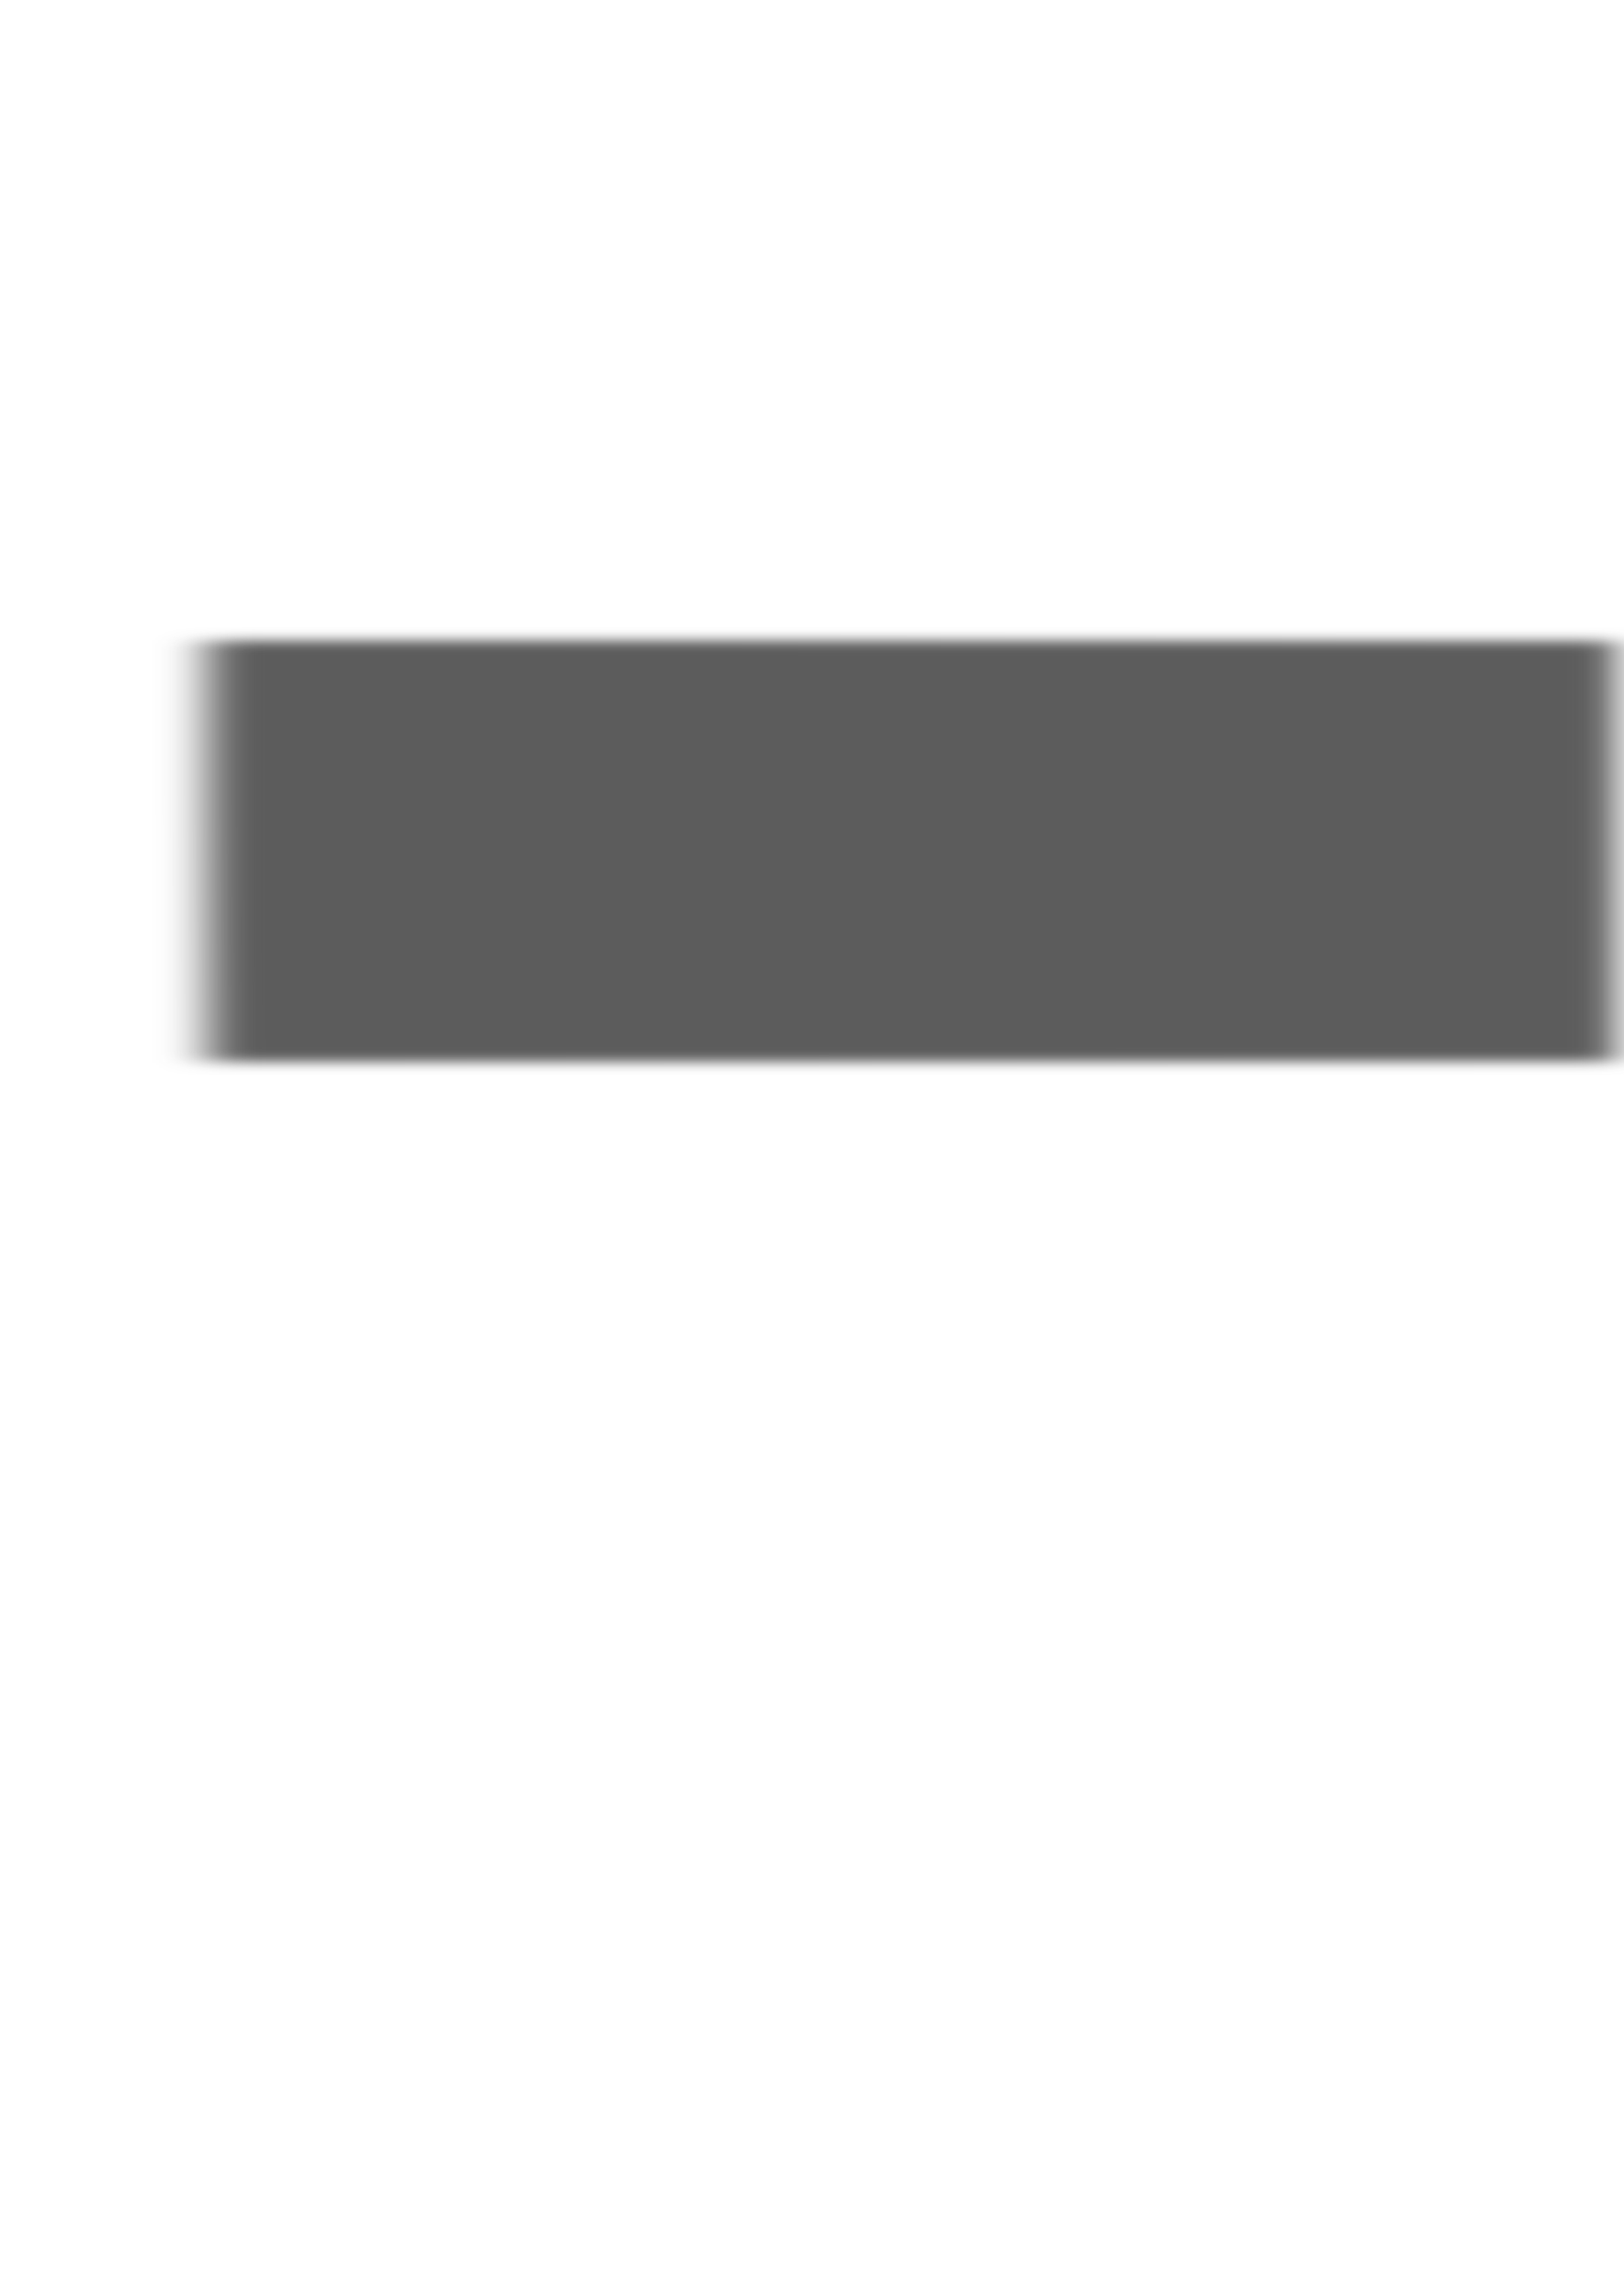
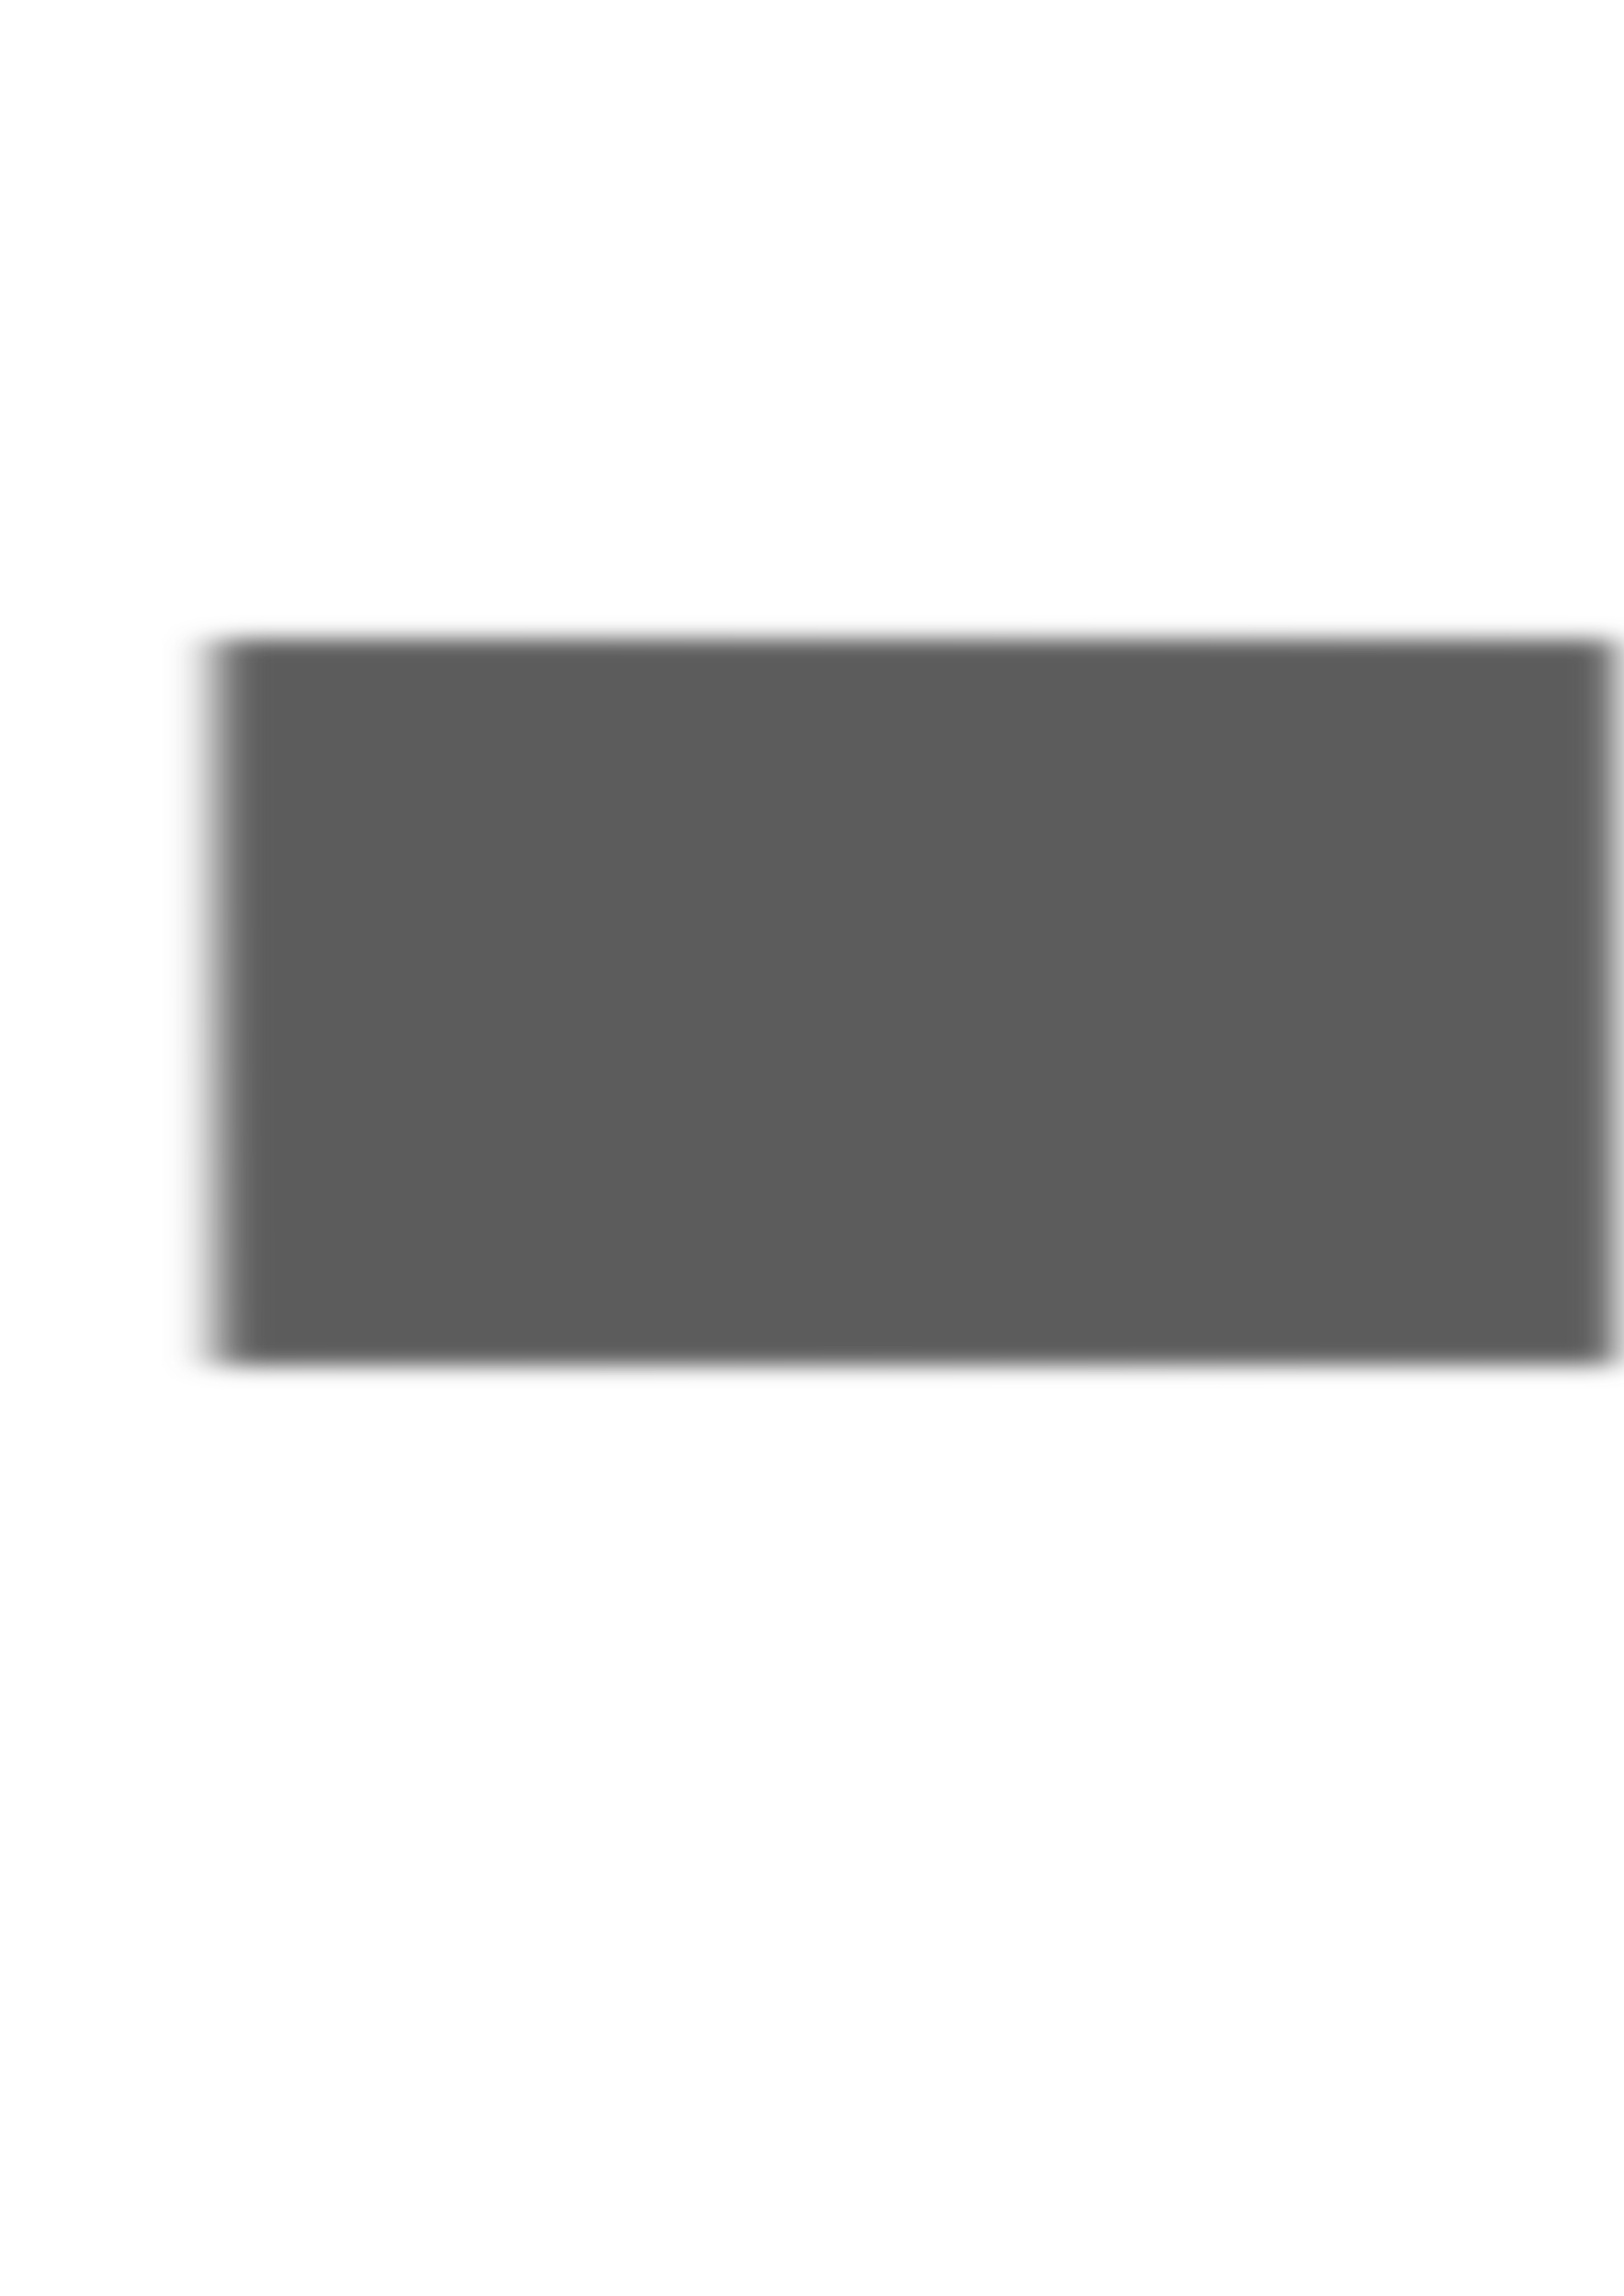
<svg xmlns="http://www.w3.org/2000/svg" xmlns:xlink="http://www.w3.org/1999/xlink" width="210mm" height="297mm" viewBox="0 0 744.094 1052.362" id="svg2" version="1.1">
  <defs id="defs4">
    <linearGradient id="linearGradient5016">
      <stop style="stop-color:#000000;stop-opacity:1;" offset="0" id="stop5018" />
      <stop style="stop-color:#000000;stop-opacity:0;" offset="1" id="stop5020" />
    </linearGradient>
    <linearGradient xlink:href="#linearGradient5016" id="linearGradient5022" x1="66.222" y1="455.219" x2="421.727" y2="623.598" gradientUnits="userSpaceOnUse" />
    <filter style="color-interpolation-filters:sRGB" id="filter5076" x="-0.034" width="1.069" y="-0.033" height="1.065">
      <feGaussianBlur stdDeviation="4.578" id="feGaussianBlur5078" />
    </filter>
  </defs>
  <g id="layer1" style="opacity:1">
-     <rect style="opacity:0.8;fill:#333333;fill-opacity:1;fill-rule:nonzero;stroke:url(#linearGradient5022);stroke-width:0.863;stroke-linejoin:round;stroke-miterlimit:4;stroke-dasharray:none;stroke-dashoffset:0;stroke-opacity:1;filter:url(#filter5076)" id="rect4136" width="320" height="337.143" x="88.571" y="286.648" transform="matrix(2.414676,0,0,0.5710637,-117.3624,130.2601)" />
+     <rect style="opacity:0.8;fill:#333333;fill-opacity:1;fill-rule:nonzero;stroke:url(#linearGradient5022);stroke-width:0.862;stroke-linejoin:round;stroke-miterlimit:4;stroke-dasharray:none;stroke-dashoffset:0;stroke-opacity:1;filter:url(#filter5076)" id="rect4136" width="320" height="337.143" x="88.571" y="286.648" transform="matrix(2.39073,0,0,0.98564,-111.4101,10.82265)" />
  </g>
</svg>
